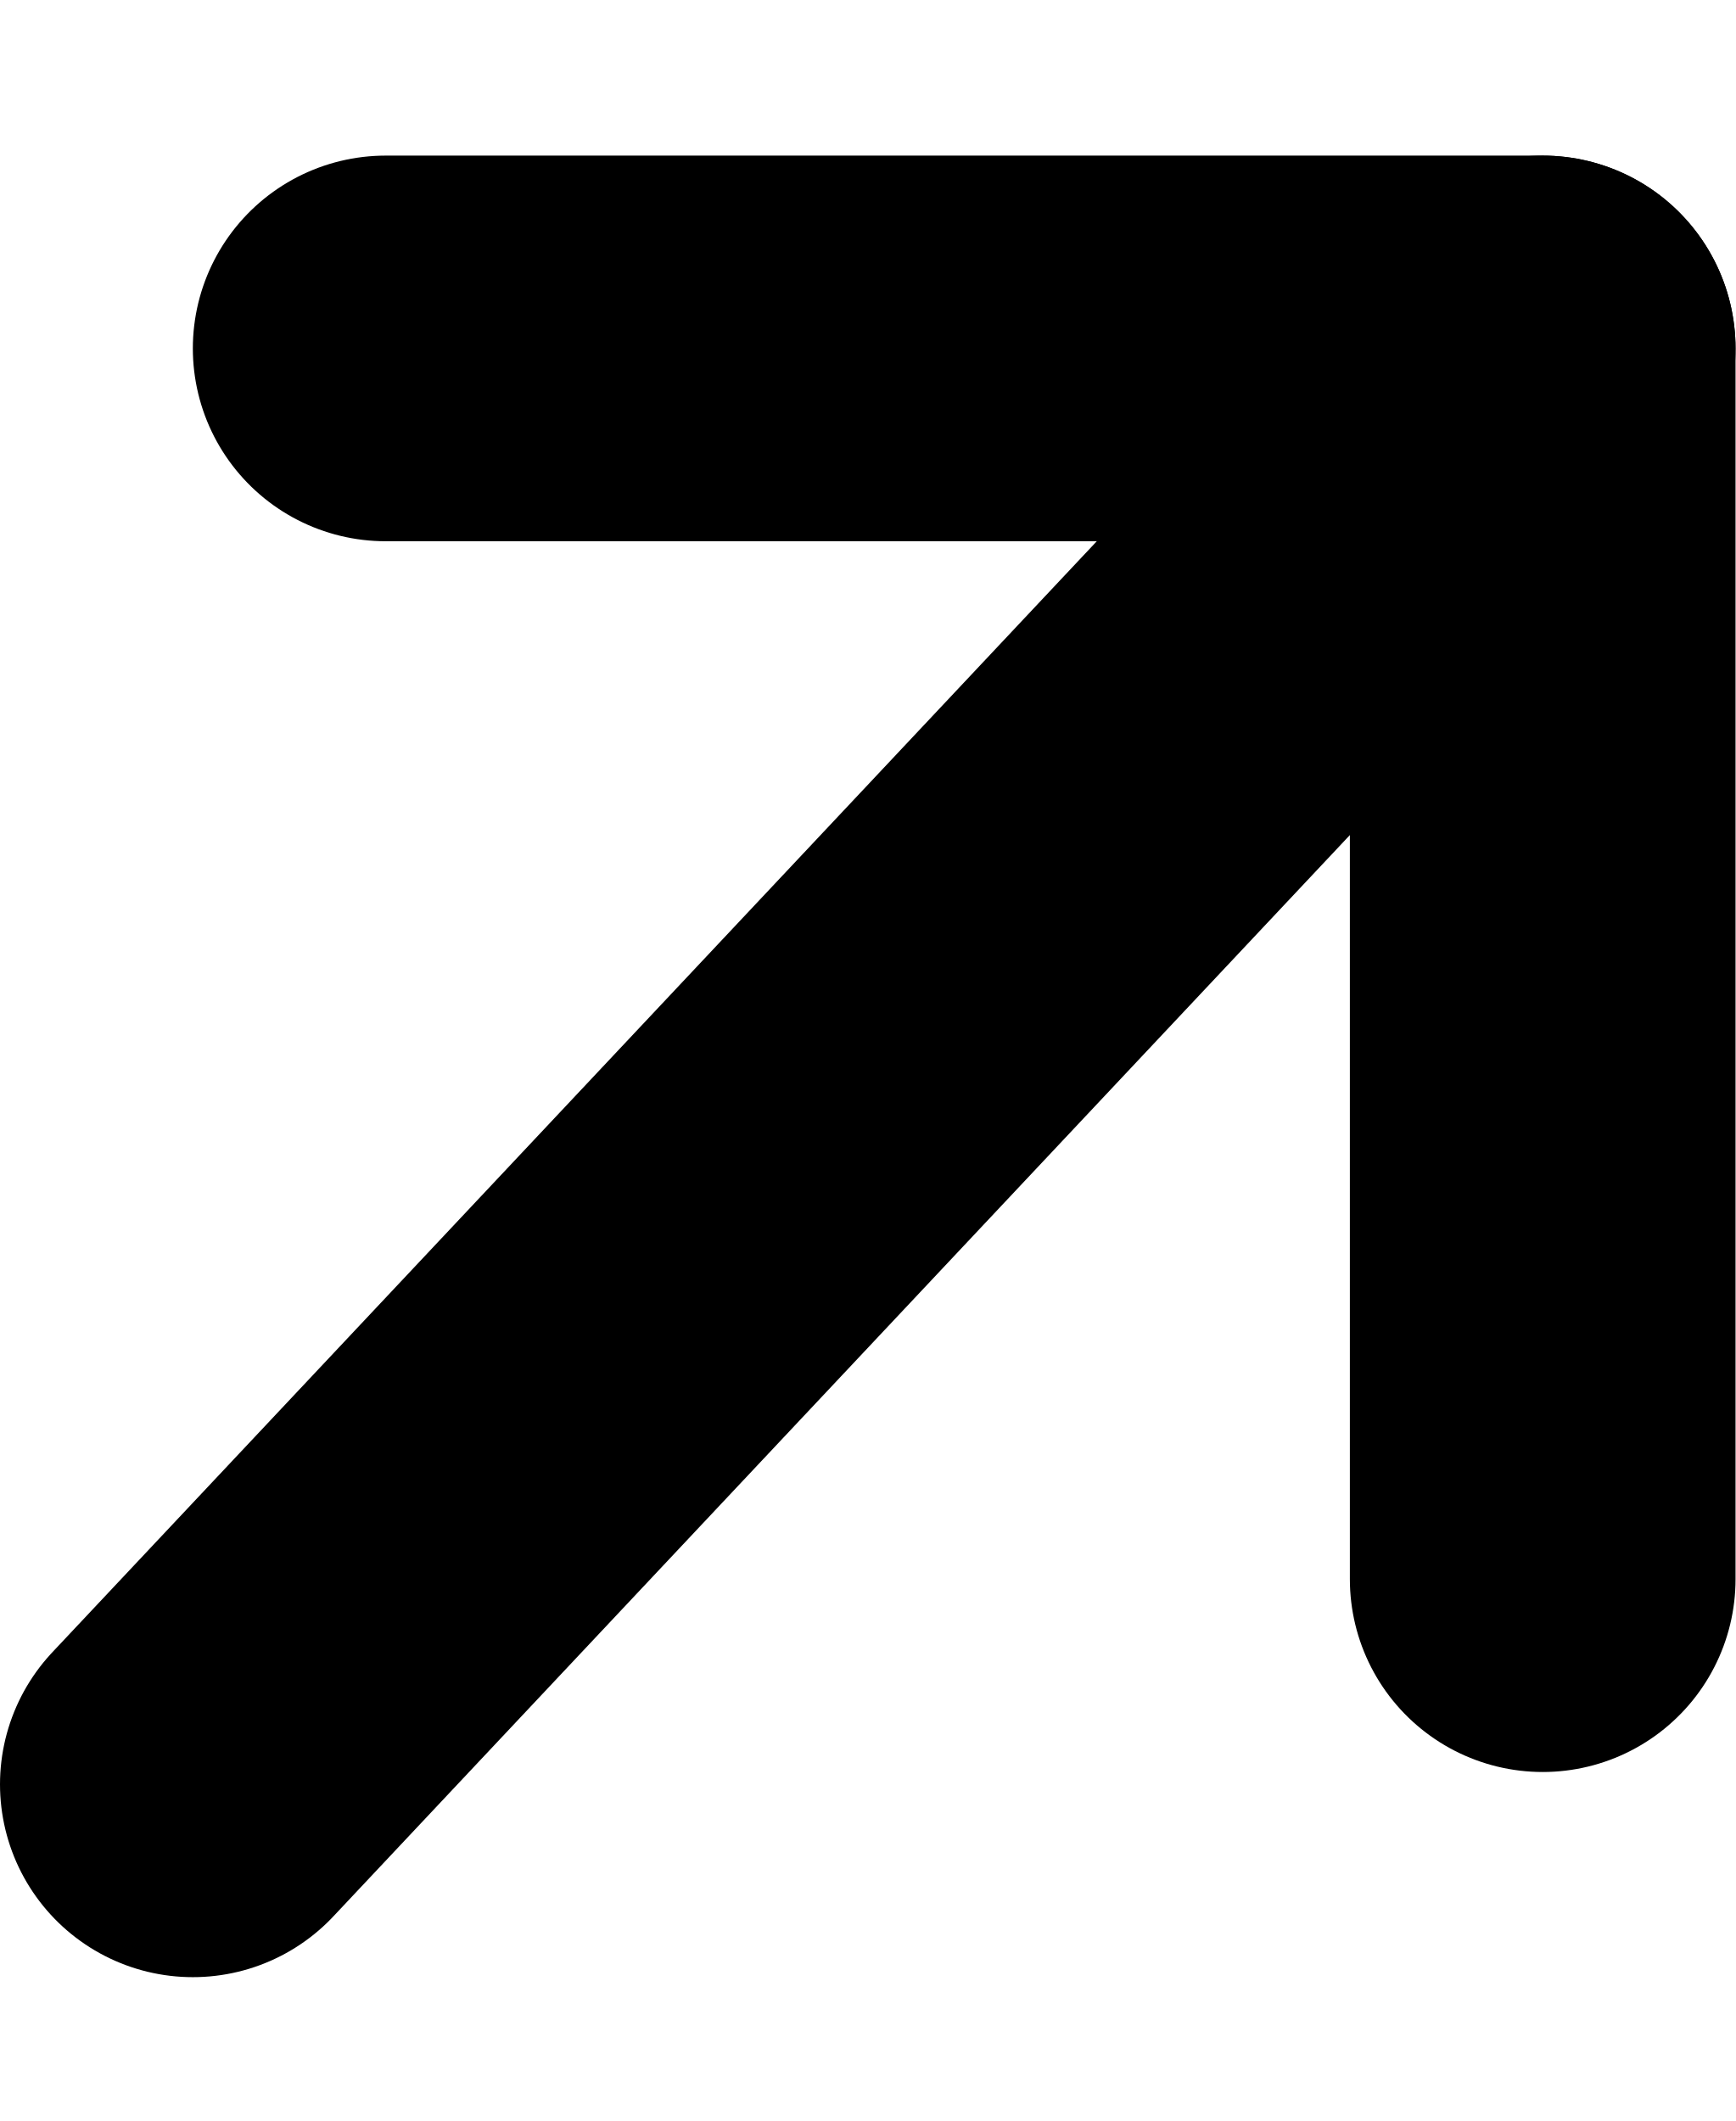
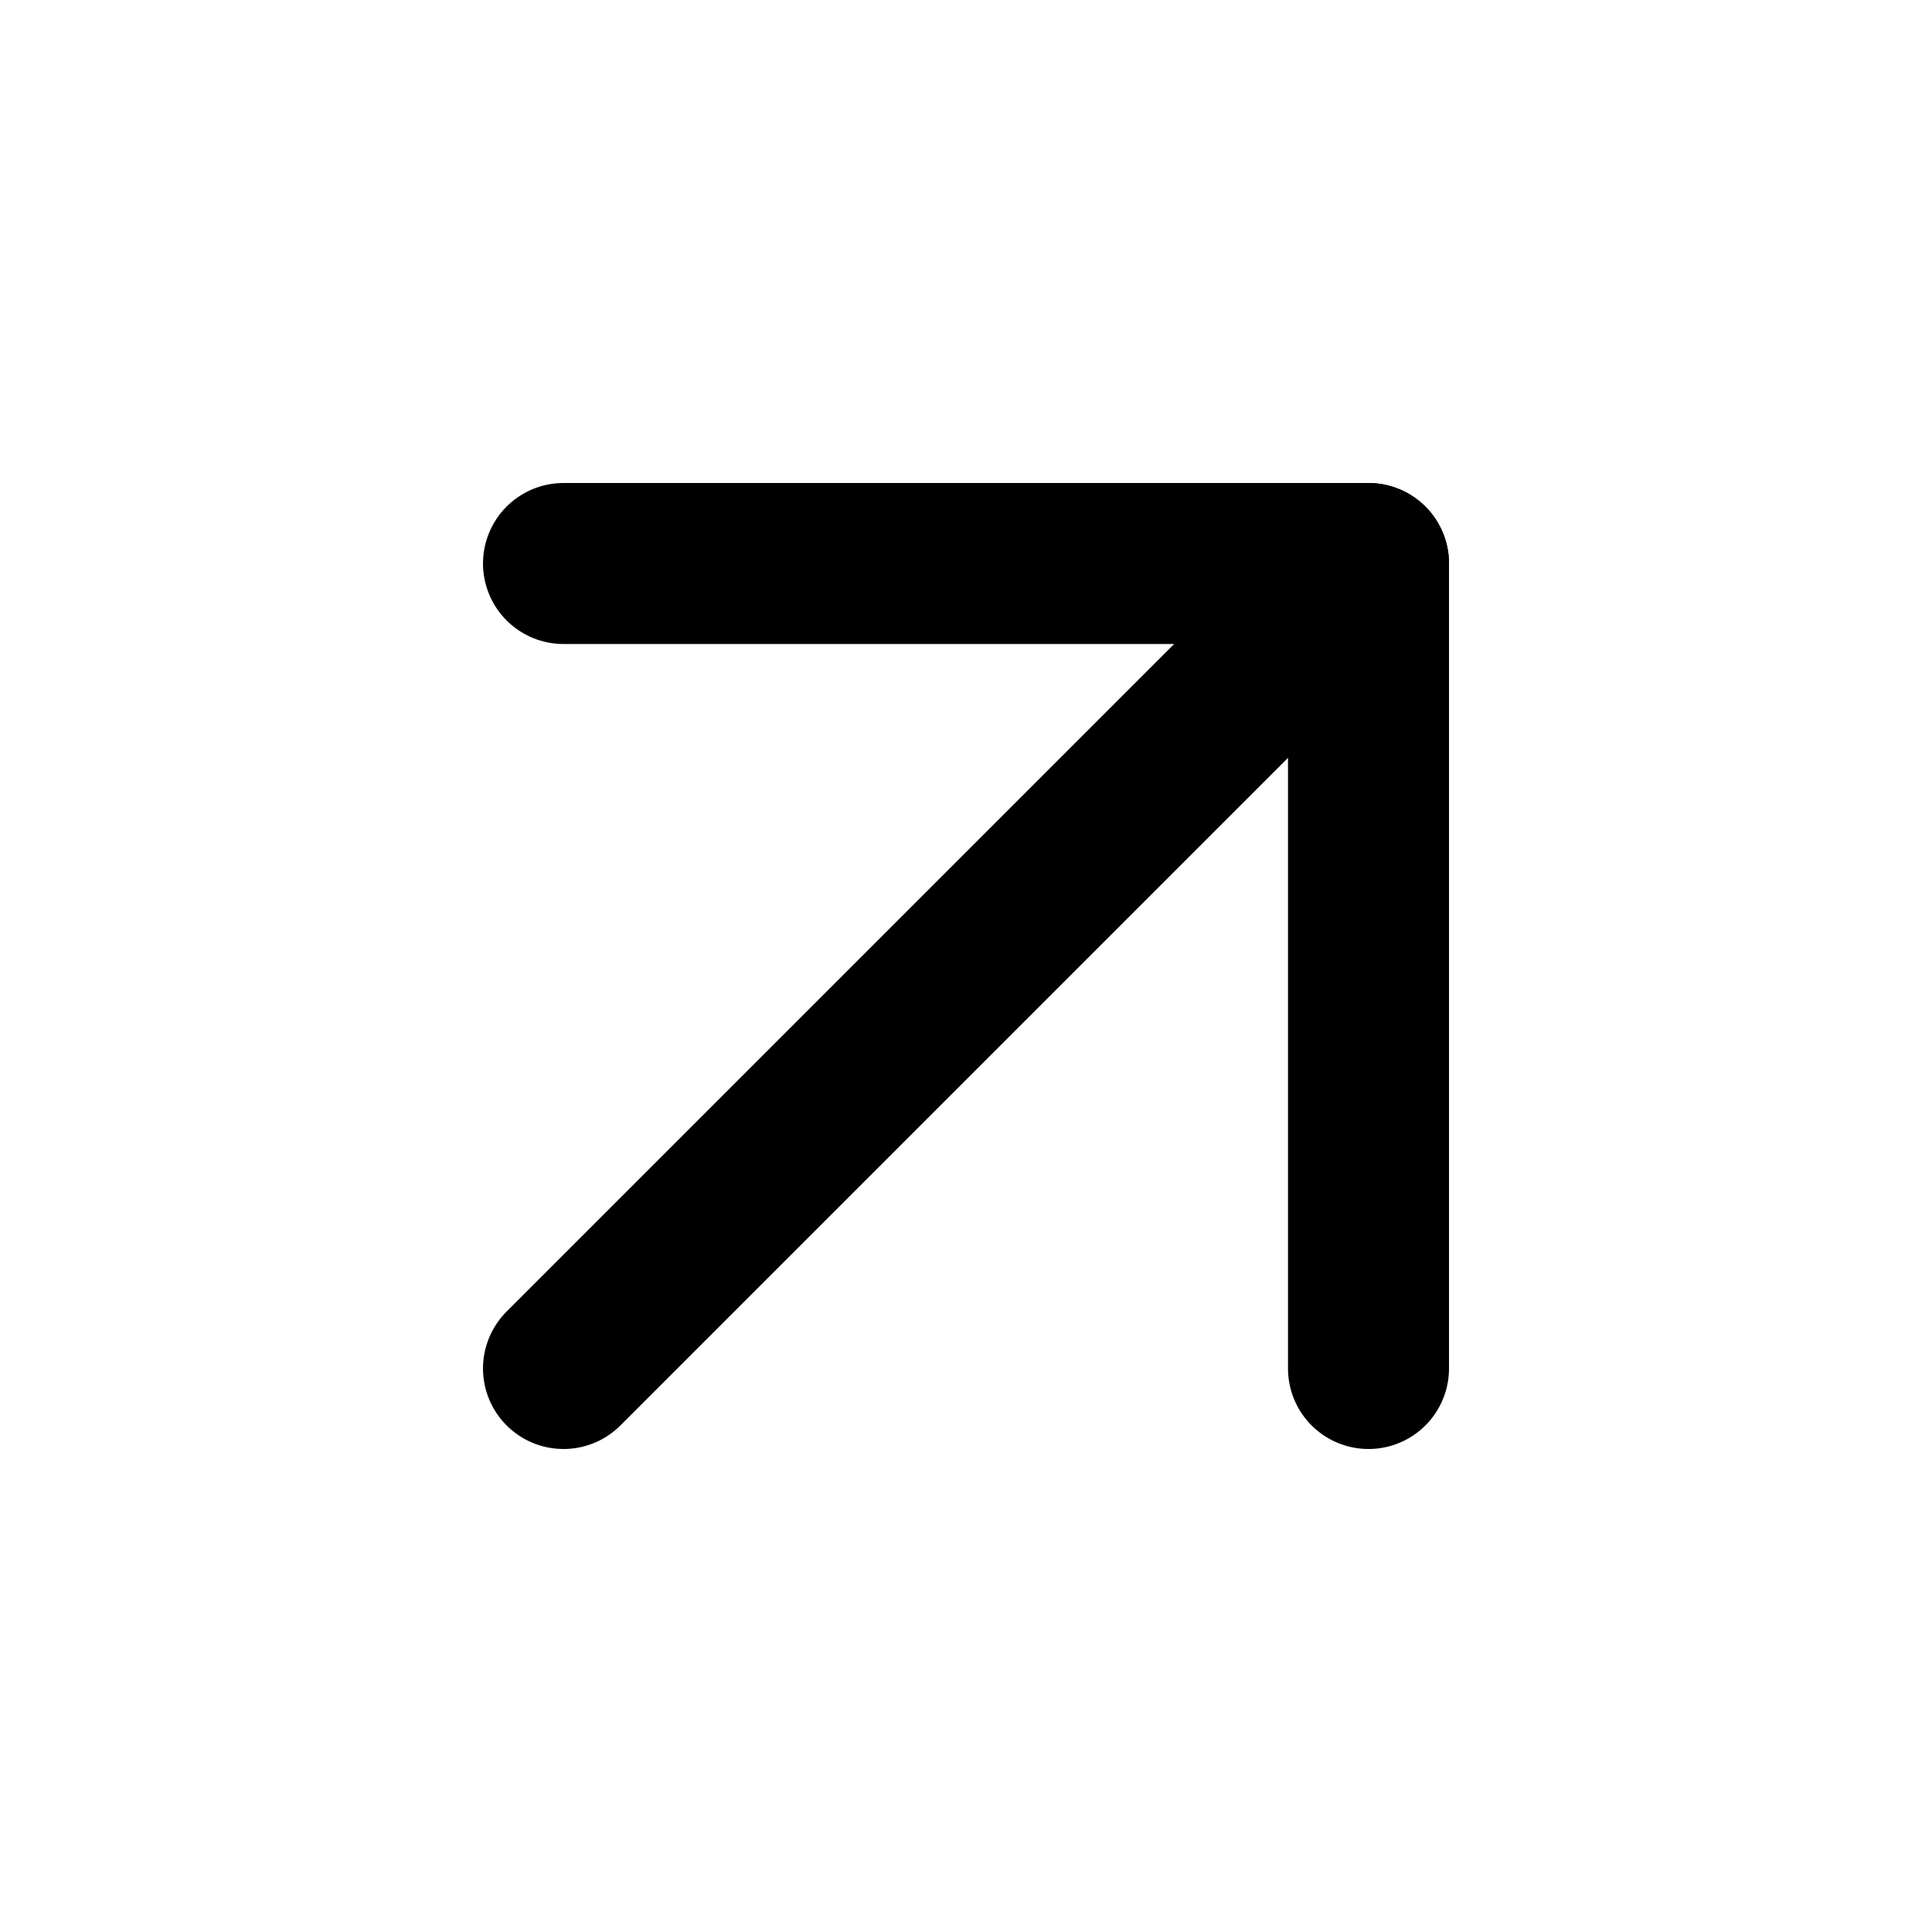
- <svg xmlns="http://www.w3.org/2000/svg" width="9" height="11" viewBox="0 0 9 11" fill="none">
-   <path d="M2 1.807H8V8.19" stroke="currentColor" stroke-width="2" stroke-linecap="round" stroke-linejoin="round" />
-   <path d="M8 1.807L1 9.254" stroke="currentColor" stroke-width="2" stroke-linecap="round" stroke-linejoin="round" />
+ <svg xmlns="http://www.w3.org/2000/svg" width="24" height="24" viewBox="0 0 24 24" fill="none">
+   <path d="M7 17L17 7" stroke="currentColor" stroke-width="2" stroke-linecap="round" stroke-linejoin="round" />
+   <path d="M7 7H17V17" stroke="currentColor" stroke-width="2" stroke-linecap="round" stroke-linejoin="round" />
</svg>
